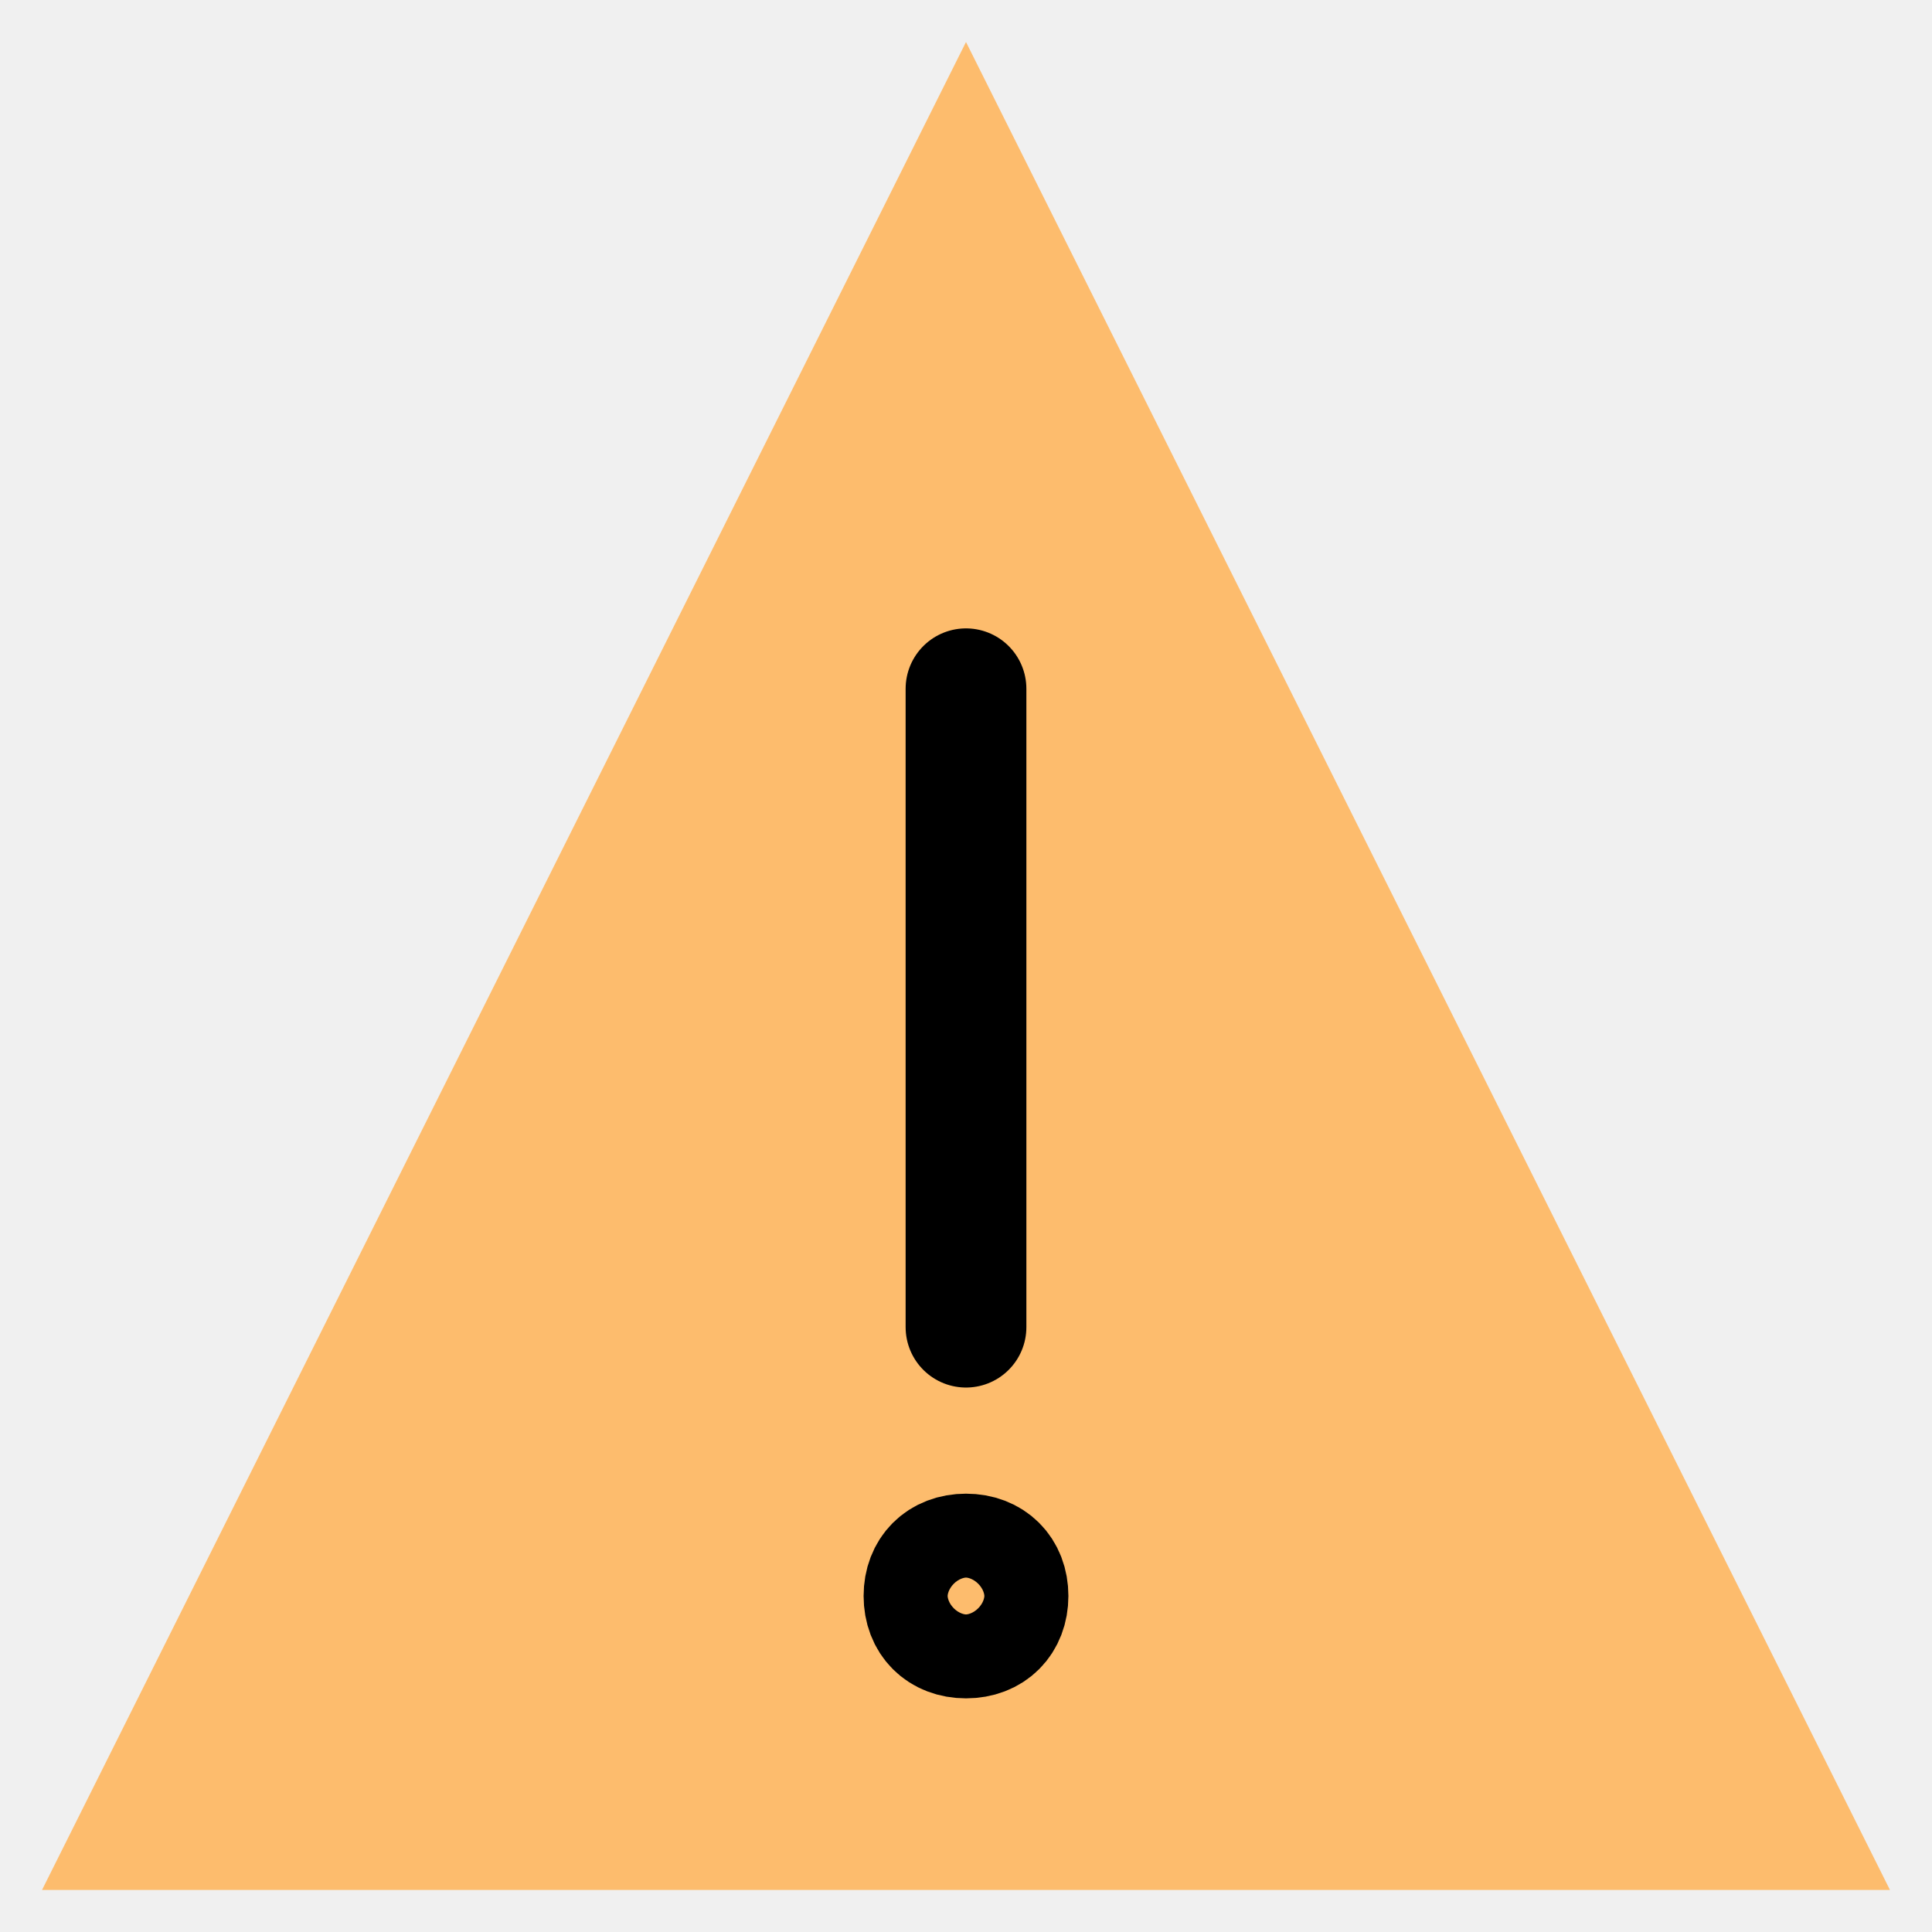
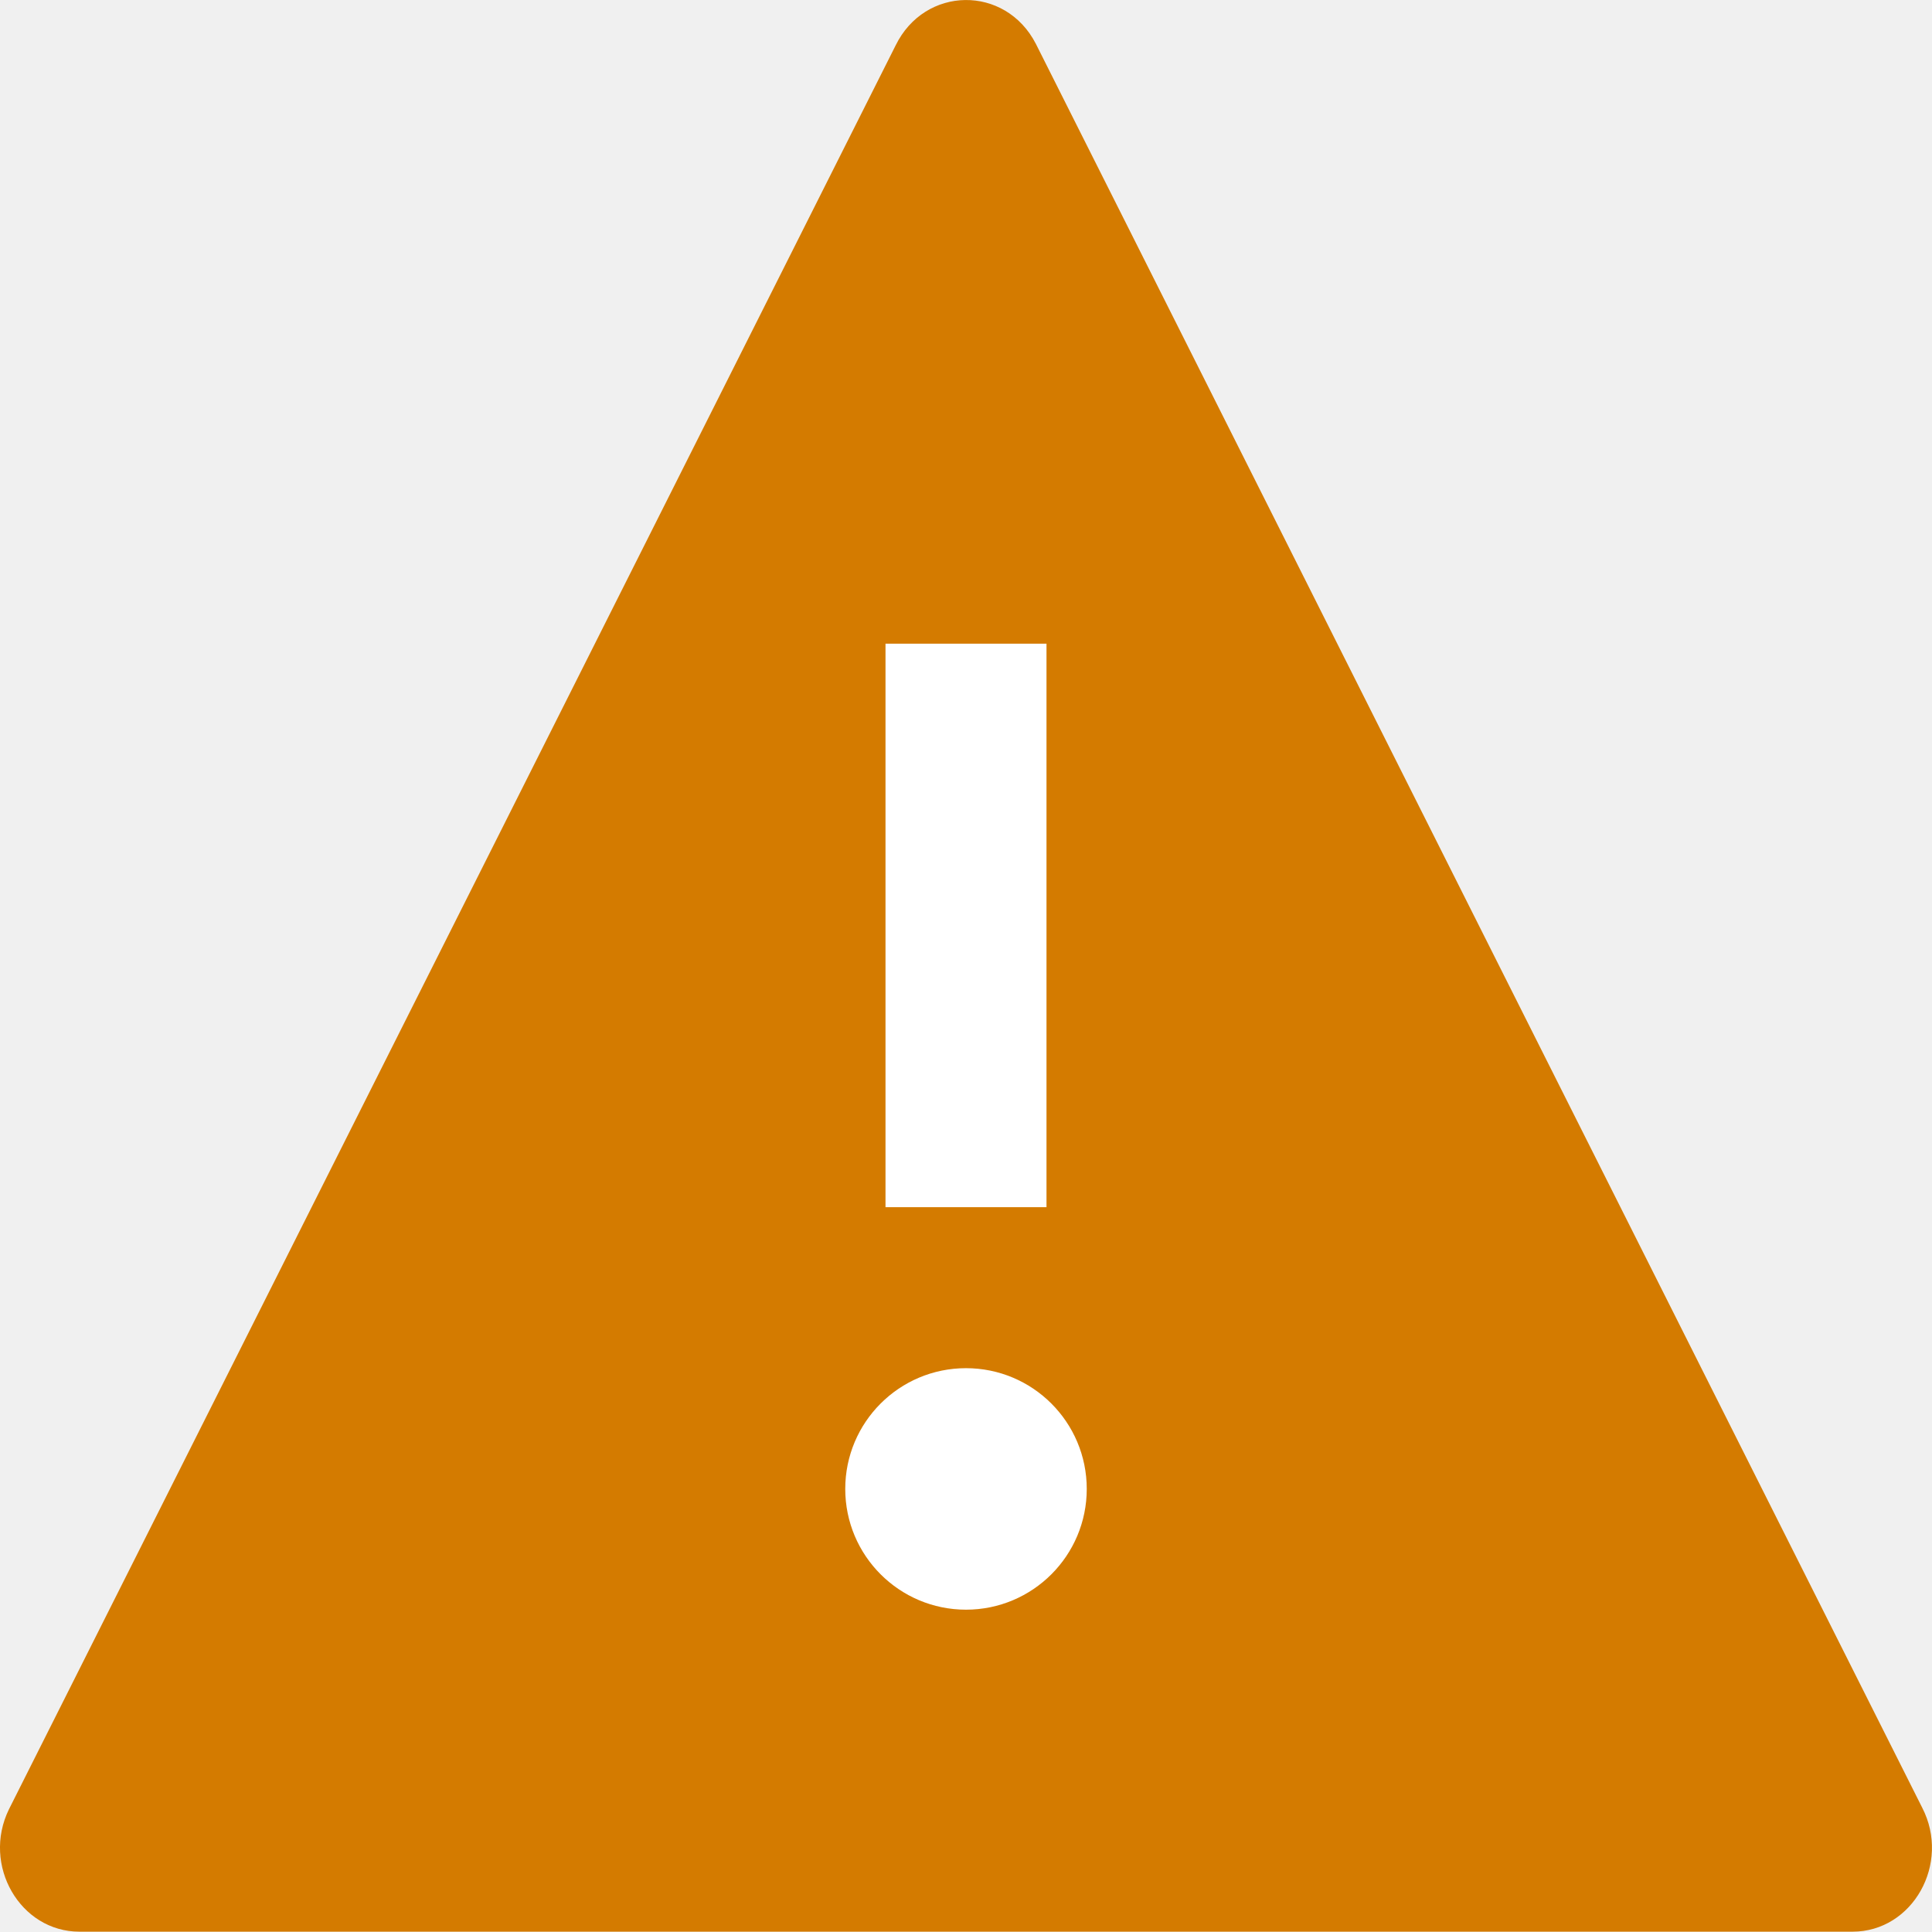
- <svg xmlns="http://www.w3.org/2000/svg" width="16px" height="16px" viewBox="0 0 16 16" version="1.1">
-   <defs />
-   <g id="VOL-3.-" stroke="none" stroke-width="1" fill="none" fill-rule="evenodd">
-     <g id="Velge-leder" transform="translate(-337, -716)">
-       <g id="Varsel-trekant" transform="translate(337, 716)">
-         <g id="Group-6">
-           <polygon id="Stroke-2" fill="#FDBC6D" points="15.652 15.652 0.348 15.652 8 0.348" />
-           <path d="M8.348,13.217 C8.348,13.426 8.209,13.565 8,13.565 C7.791,13.565 7.652,13.426 7.652,13.217 C7.652,13.009 7.791,12.87 8,12.87 C8.209,12.87 8.348,13.009 8.348,13.217 Z" id="Stroke-4" stroke="#000000" stroke-linejoin="round" />
-           <path d="M8,10.991 L8,5.704" id="Stroke-1" stroke="#000000" stroke-linecap="round" stroke-linejoin="round" />
-         </g>
-       </g>
-     </g>
-   </g>
+ <svg xmlns="http://www.w3.org/2000/svg" width="24" height="24" viewBox="0 0 24 24" fill="none">
+   <path d="M11.126 0.564C11.489 -0.178 12.489 -0.19 12.867 0.543L23.878 22.455C24.236 23.149 23.761 23.996 23.013 23.996H0.987C0.249 23.996 -0.228 23.169 0.111 22.476L11.126 0.564Z" fill="#D47B00" />
+   <path d="M11 7.996H13V14.996H11V7.996Z" fill="white" />
+   <circle cx="12" cy="18.496" r="1.5" fill="white" />
</svg>
